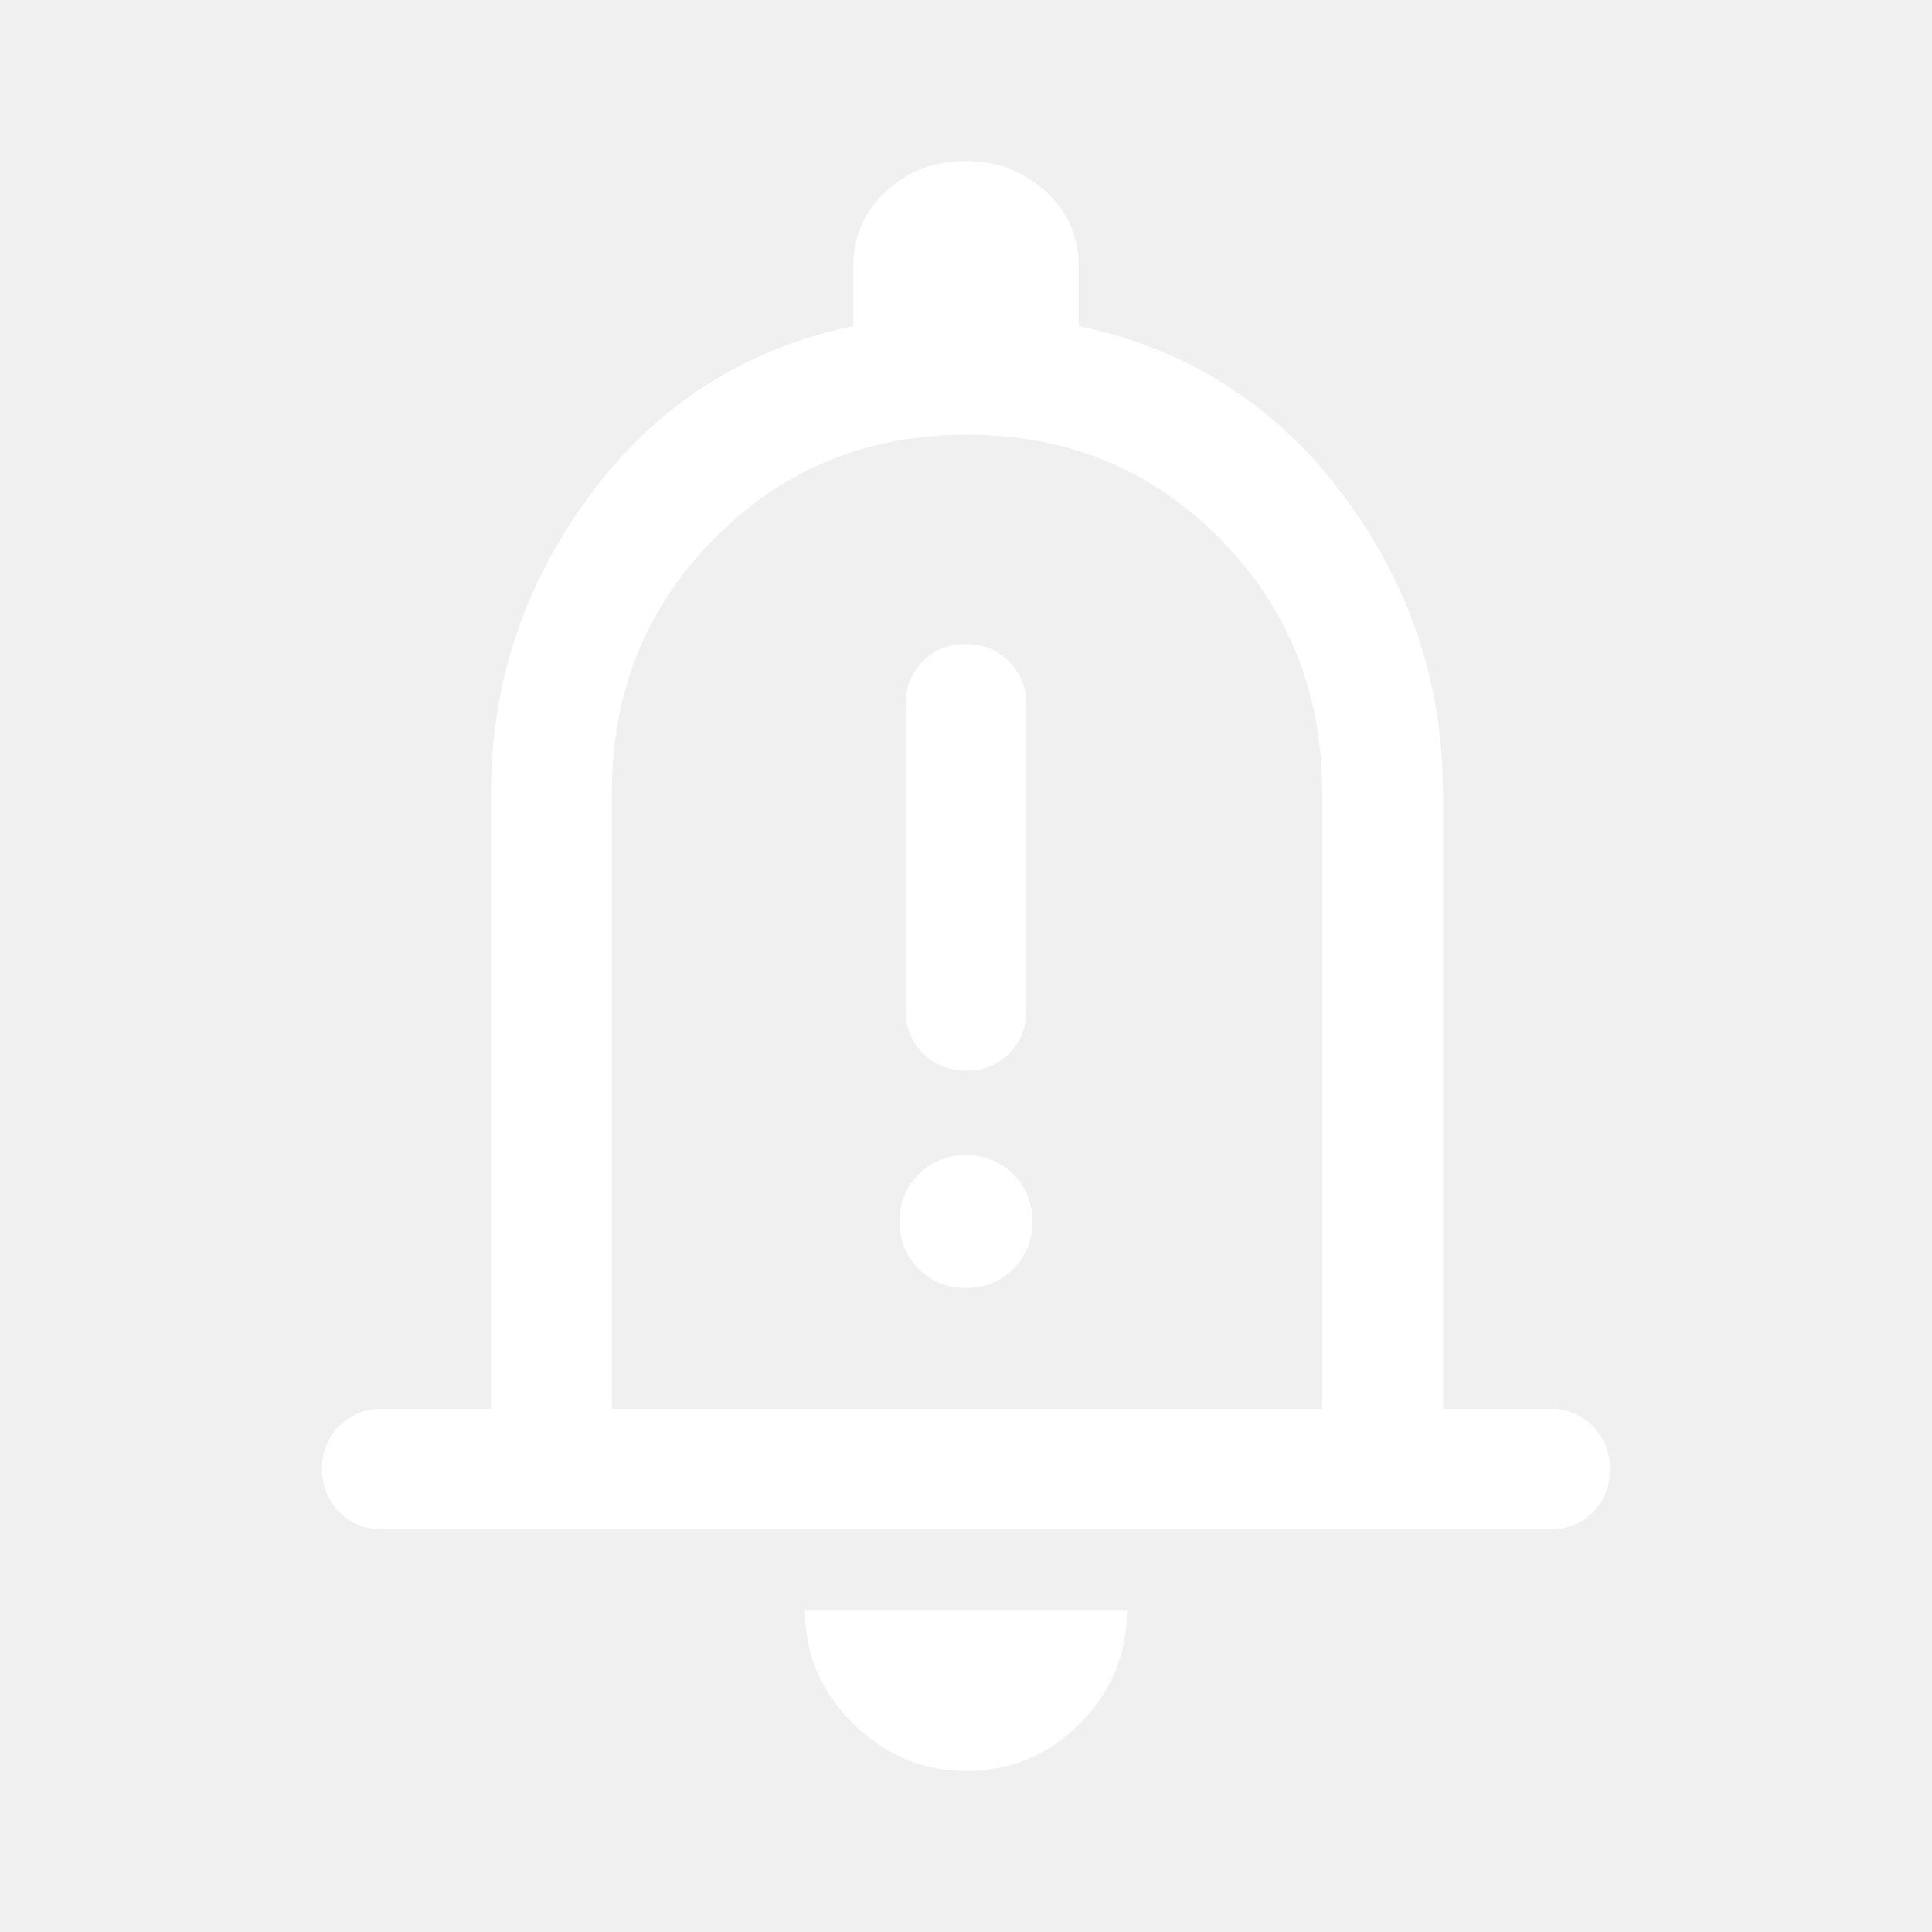
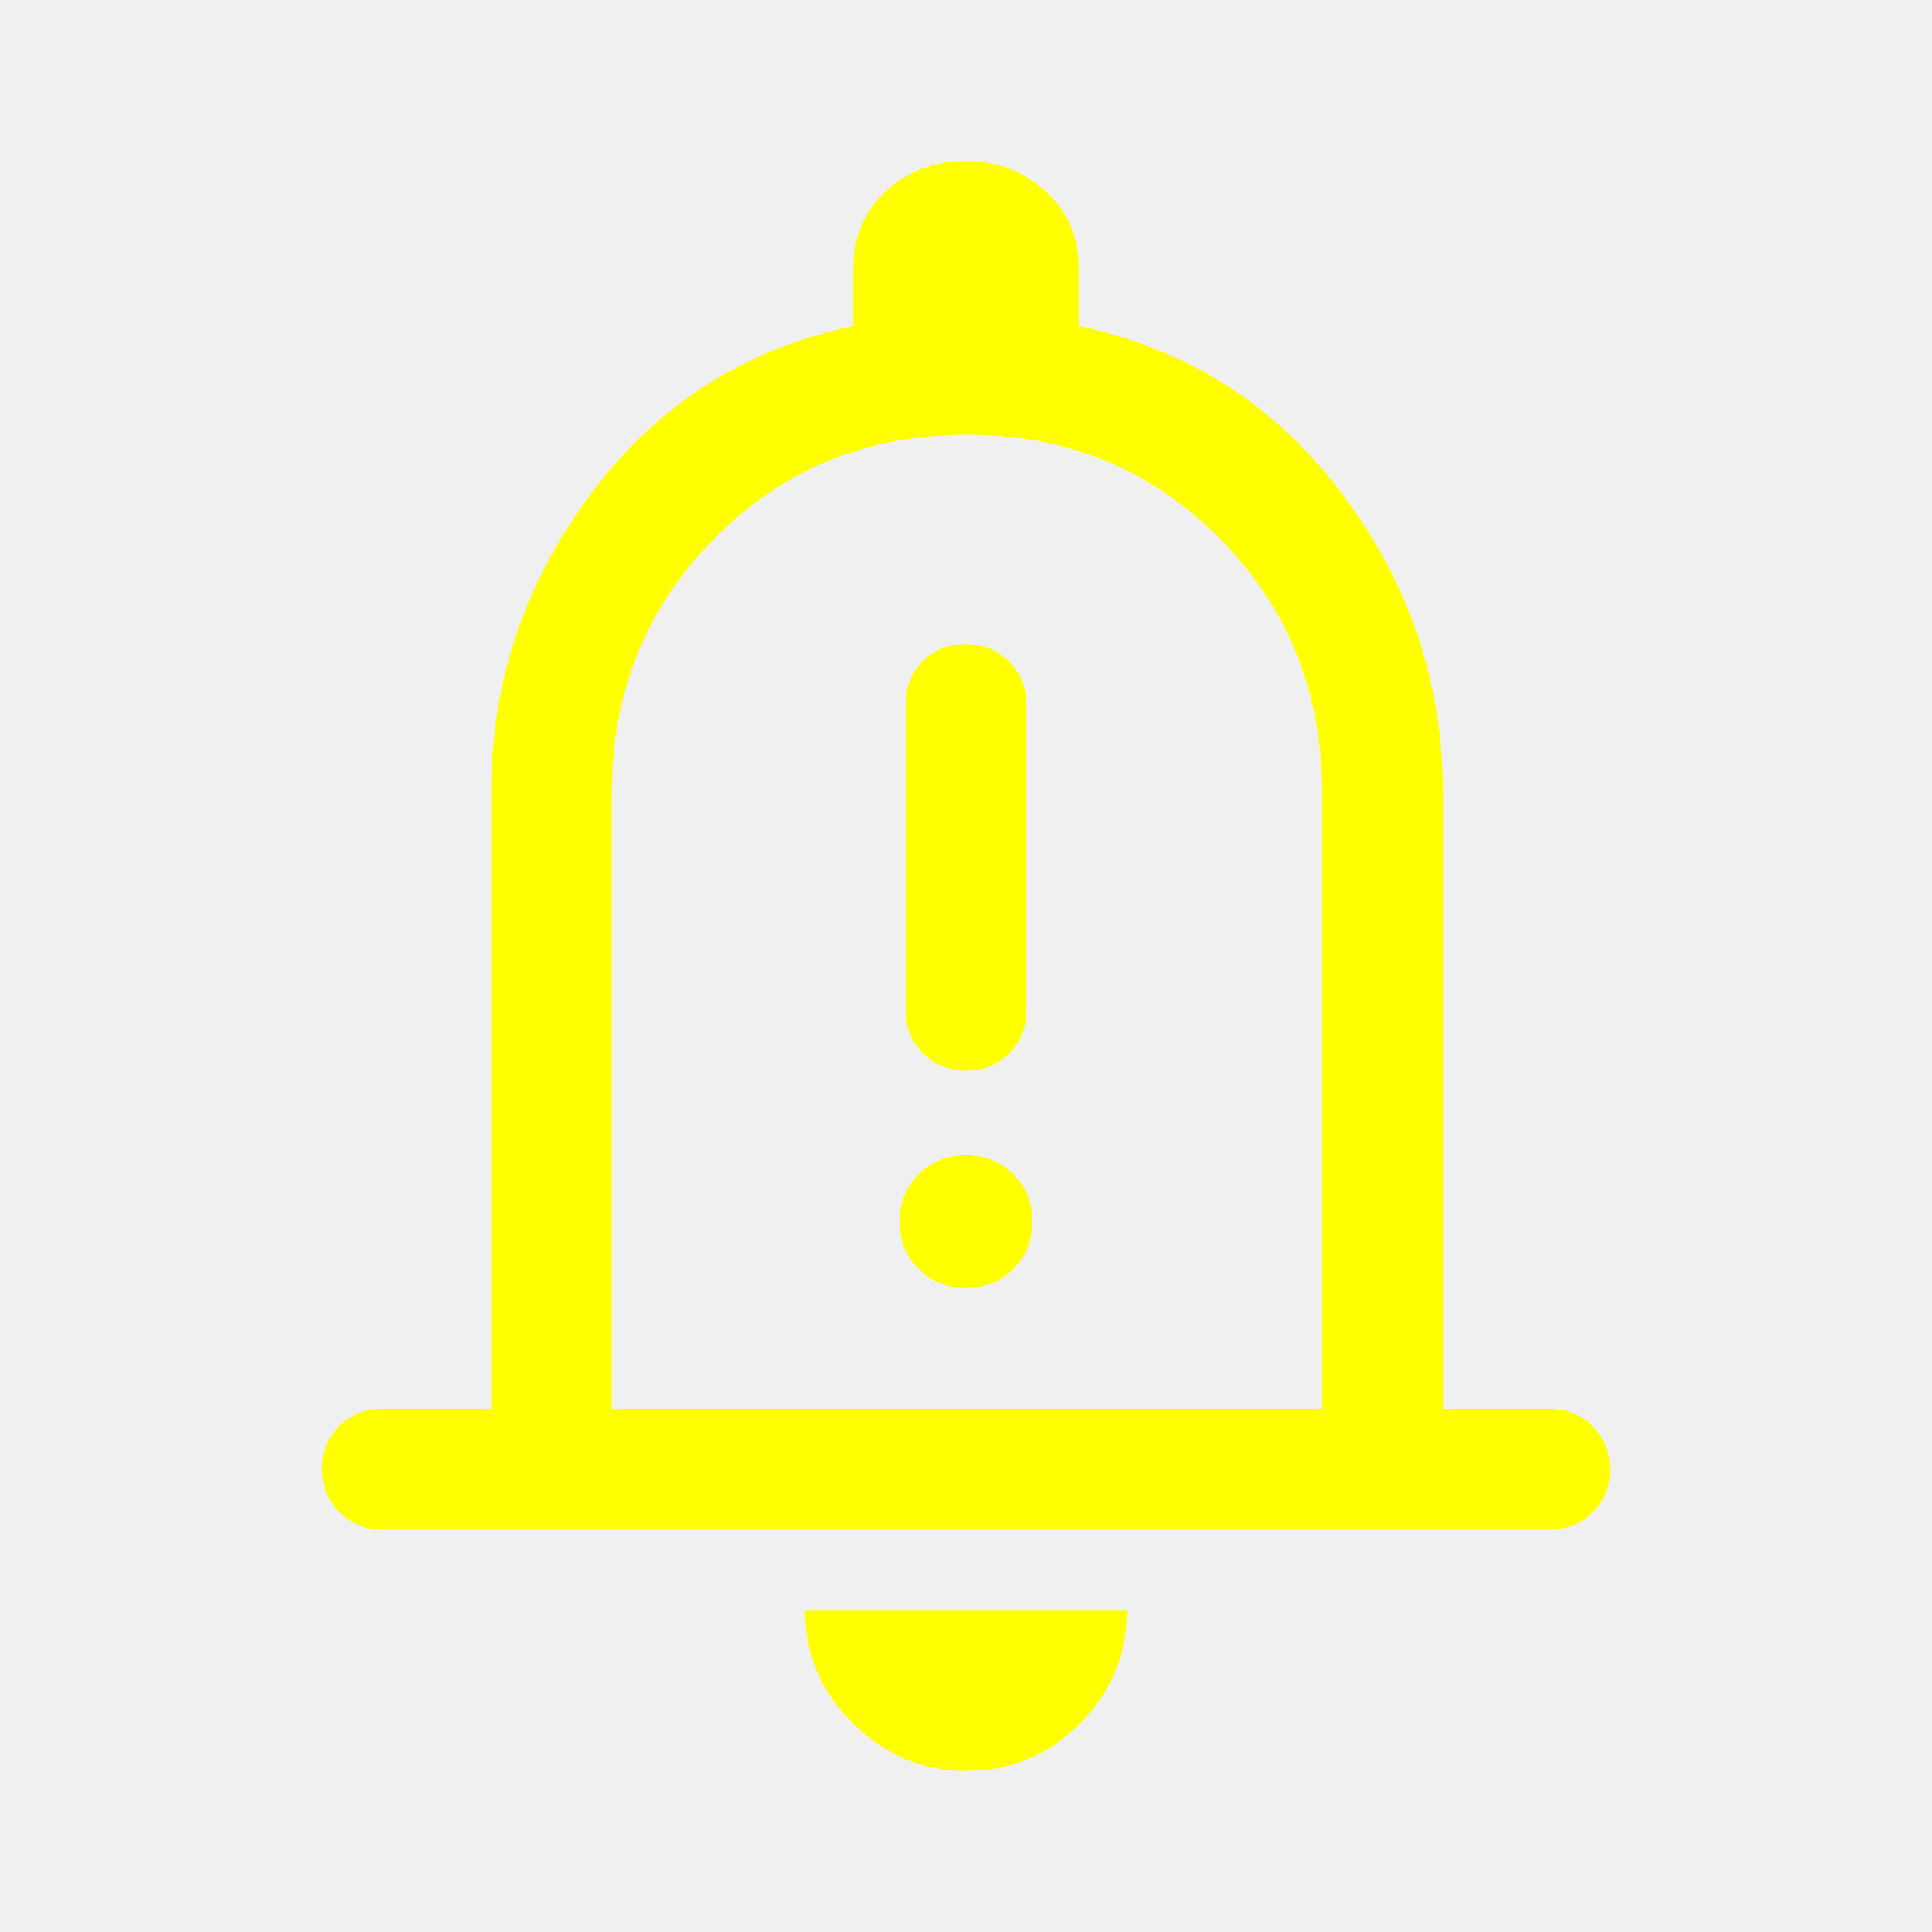
- <svg xmlns="http://www.w3.org/2000/svg" height="48" viewBox="0 96 960 960" width="48" fill="white">
+ <svg xmlns="http://www.w3.org/2000/svg" height="48" viewBox="0 96 960 960" width="48" fill="yellow">
  <path d="M480.175 628q12.825 0 21.325-8.625T510 598V446q0-12.75-8.675-21.375-8.676-8.625-21.5-8.625-12.825 0-21.325 8.625T450 446v152q0 12.75 8.675 21.375 8.676 8.625 21.5 8.625Zm-.193 108q14.018 0 23.518-9.482 9.5-9.483 9.5-23.5 0-14.018-9.482-23.518-9.483-9.5-23.5-9.5-14.018 0-23.518 9.482-9.5 9.483-9.5 23.5 0 14.018 9.482 23.518 9.483 9.5 23.5 9.5ZM190 856q-12.75 0-21.375-8.675-8.625-8.676-8.625-21.5 0-12.825 8.625-21.325T190 796h54V490q0-82 49.5-148.5T424 258v-29q0-23 16.265-38 16.264-15 39.5-15Q503 176 519.5 191t16.5 38v29q81 17 131 83.5T717 490v306h53q12.75 0 21.375 8.675 8.625 8.676 8.625 21.5 0 12.825-8.625 21.325T770 856H190Zm290-295Zm0 415q-32 0-56-23.5T400 896h160q0 33-23.5 56.5T480 976ZM304 796h353V490q0-75-51-126.5T480.5 312Q406 312 355 363.5T304 490v306Z" />
</svg>
